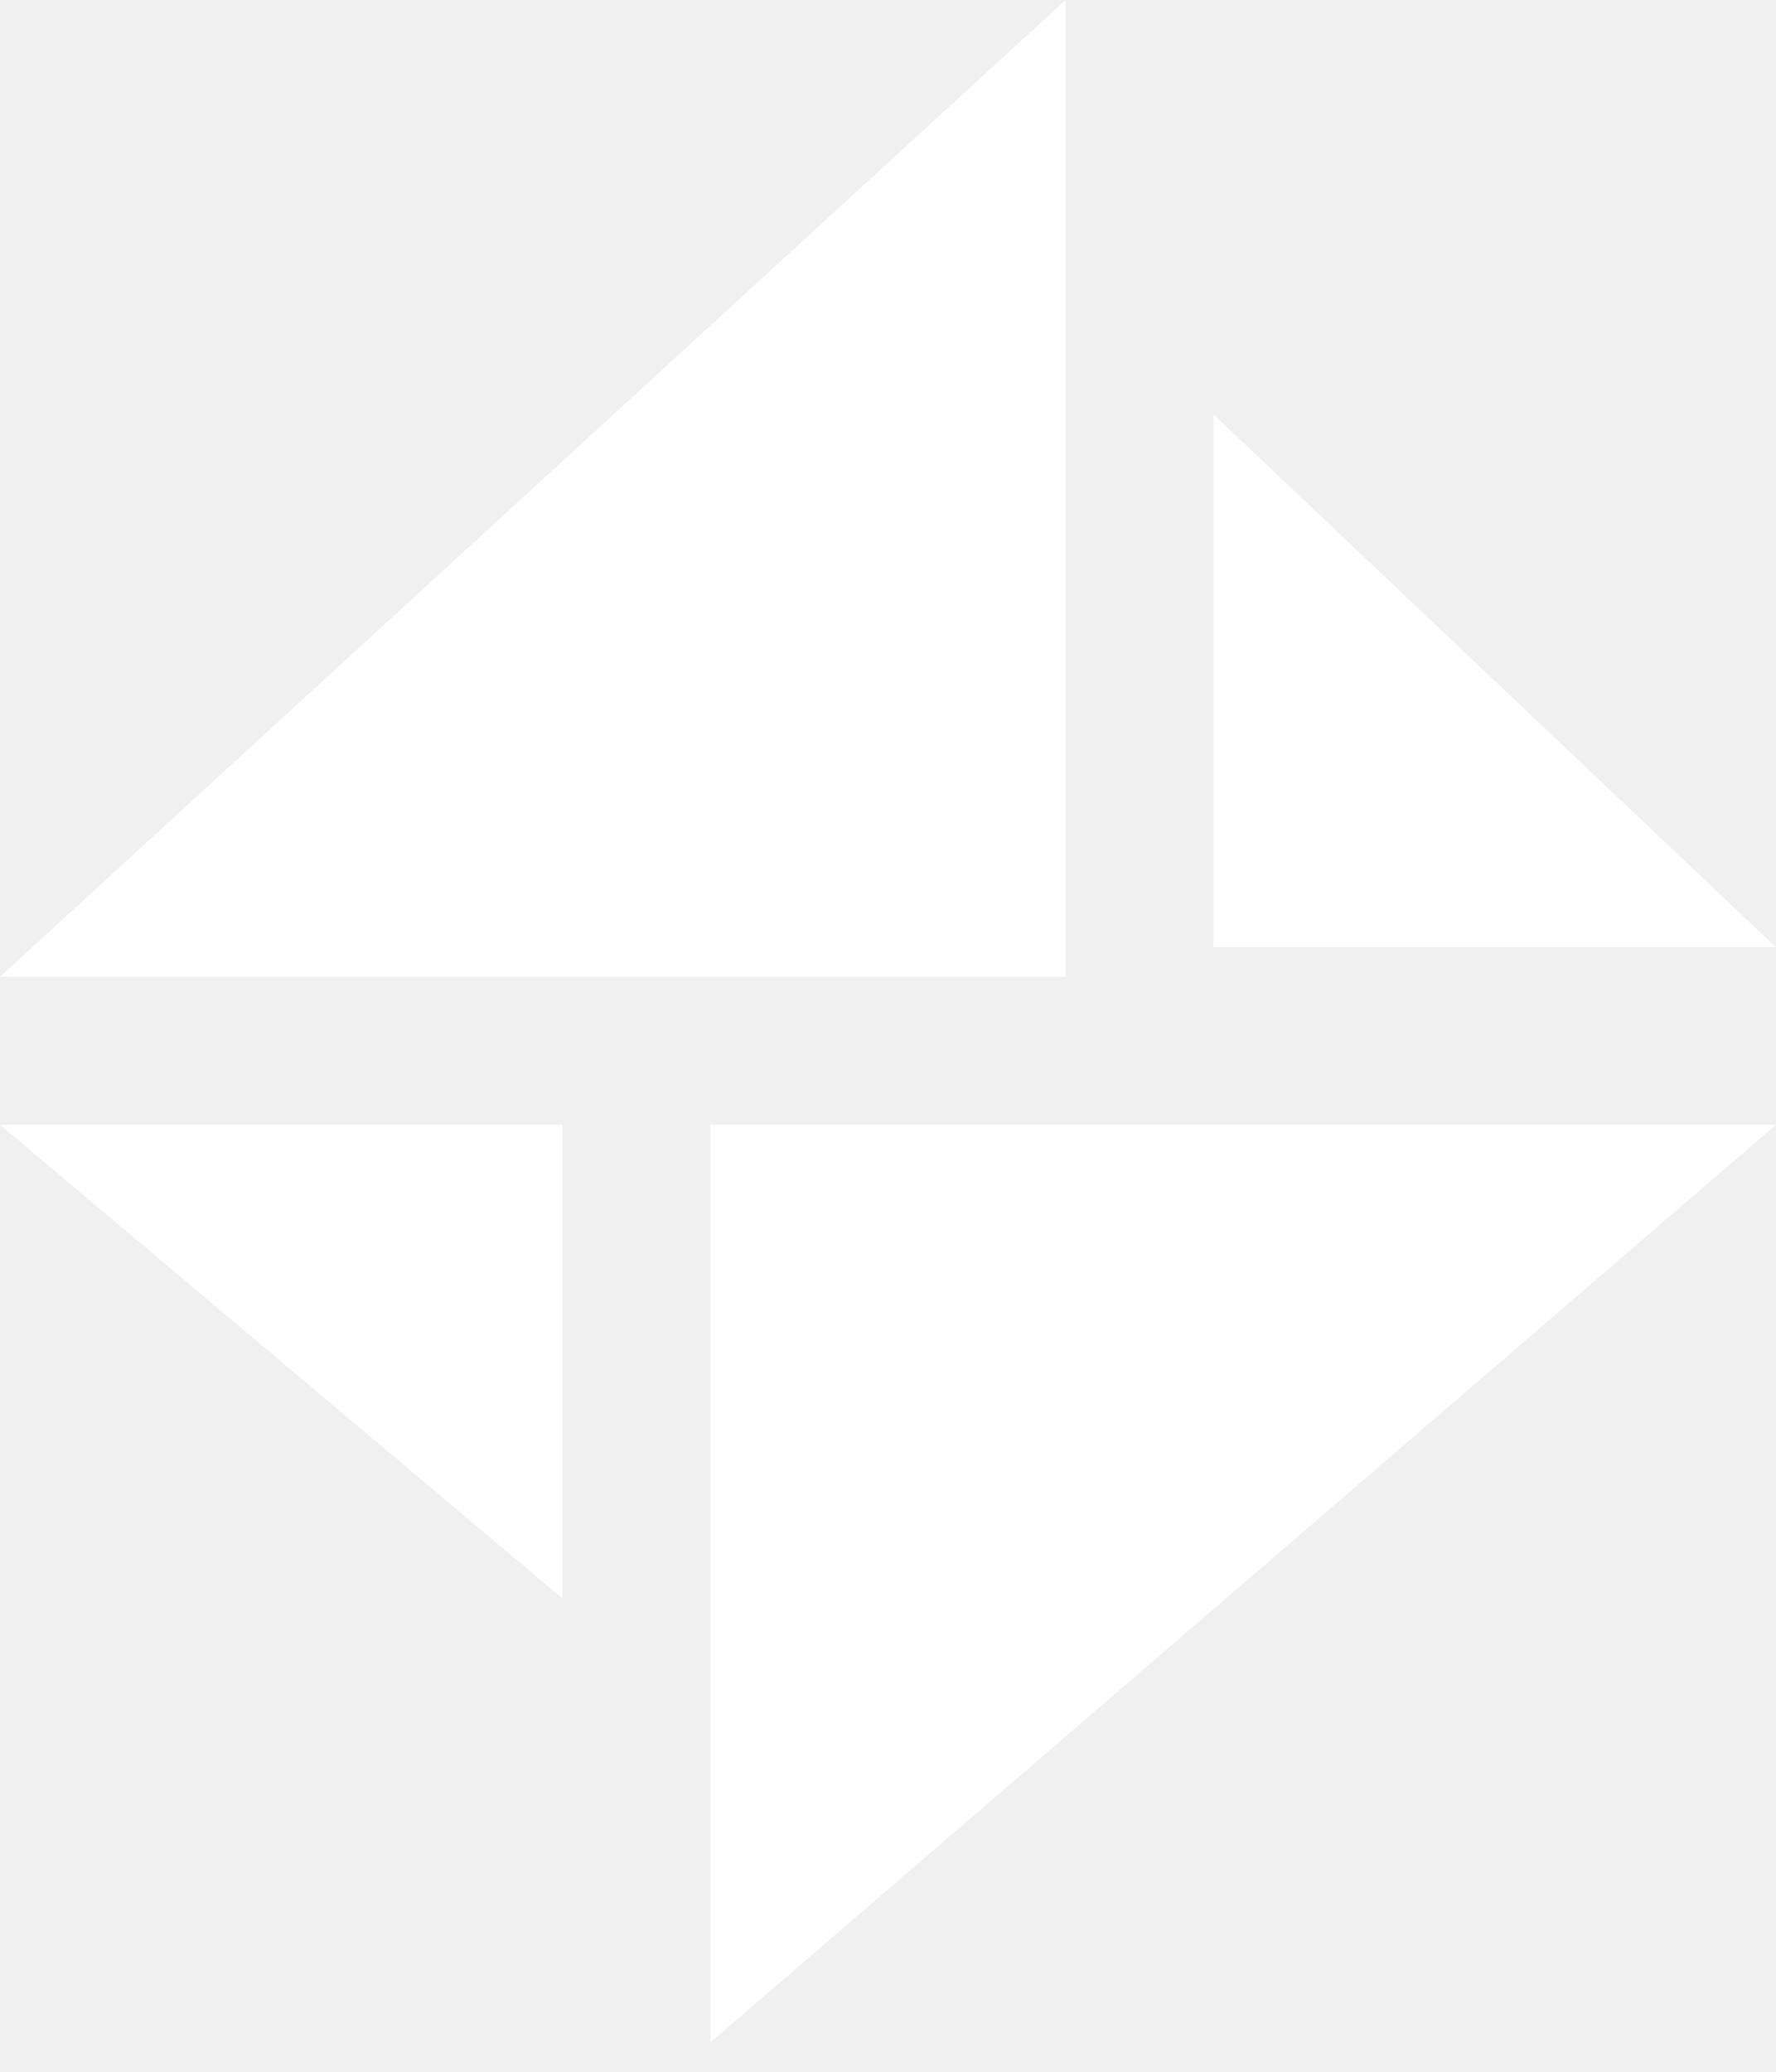
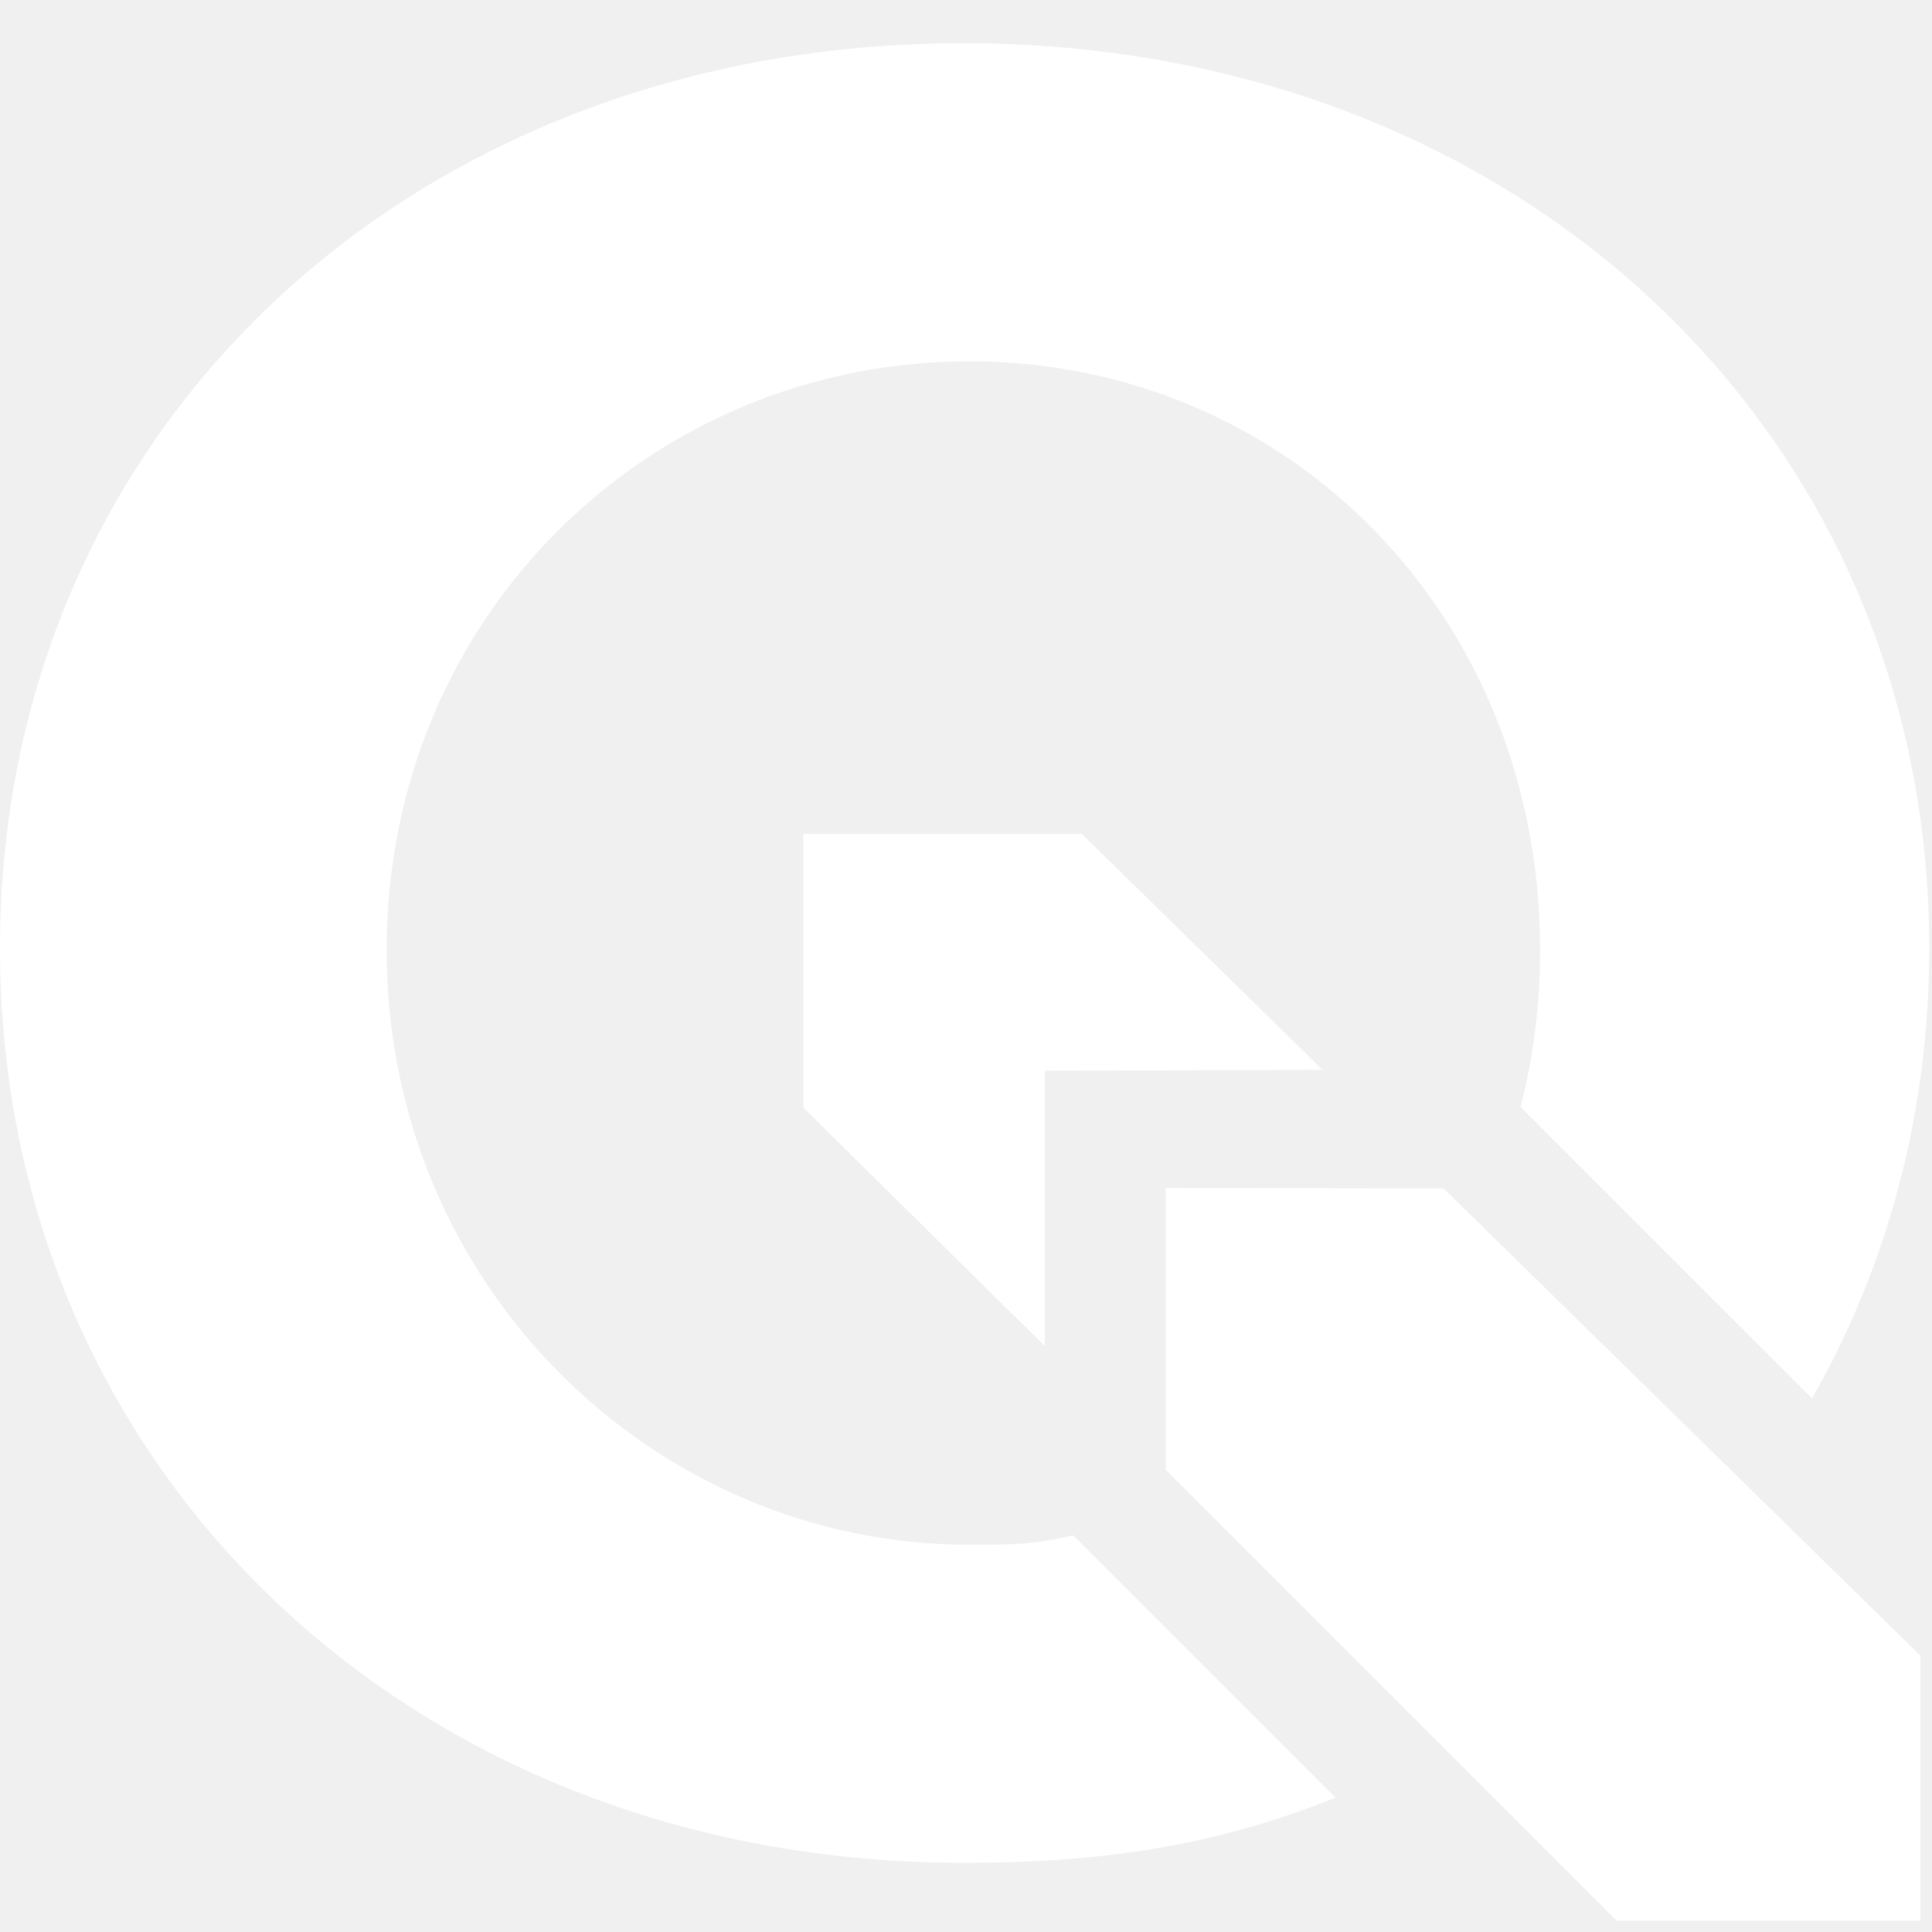
- <svg xmlns="http://www.w3.org/2000/svg" width="60px" height="70px" viewBox="0 0 60 70" version="1.1">
-   <defs />
-   <g id="boundless_desktop_mark_white" stroke="none" stroke-width="1" fill="none" fill-rule="evenodd">
-     <g id="boundless_desktop_vert" fill="#FFFFFF" fill-rule="nonzero">
-       <polygon id="Shape" points="36 0 36 33 0 33" />
-       <polygon id="Shape" points="60 32 41 32 41 14" />
-       <polygon id="Shape" points="24 69 24 38 60 38" />
-       <polygon id="Shape" points="19 54 0 38 19 38" />
-     </g>
-   </g>
+ <svg xmlns="http://www.w3.org/2000/svg" version="1.1" id="Layer_1" x="0px" y="0px" width="64px" height="64px" viewBox="0 0 64 64" enable-background="new 0 0 64 64" xml:space="preserve">
+   <polygon fill="#FFFFFF" points="34.613,35.471 43.81,35.438 35.836,27.625 26.613,27.625 26.613,36.695 34.613,44.593 " />
+   <polygon fill="#FFFFFF" points="63.613,54.844 47.819,39.367 38.613,39.354 38.613,48.688 53.553,63.625 63.613,63.625 " />
+   <path fill="#FFFFFF" d="M35.553,50.859c-1.359,0.313-1.988,0.312-3.446,0.312c-10.429,0-19.299-8.575-19.299-19.696  c0-11.12,8.772-19.506,19.299-19.506s18.911,8.387,18.911,19.506c0,1.809-0.227,3.548-0.644,5.198l9.653,9.651  c2.488-4.36,3.881-9.43,3.881-14.922c0-17.138-13.678-29.971-31.997-29.971C13.677,1.431,0,14.179,0,31.401  c0,17.306,13.677,30.308,31.912,30.308c4.708,0,8.394-0.586,12.334-2.161L35.553,50.859z" />
</svg>
